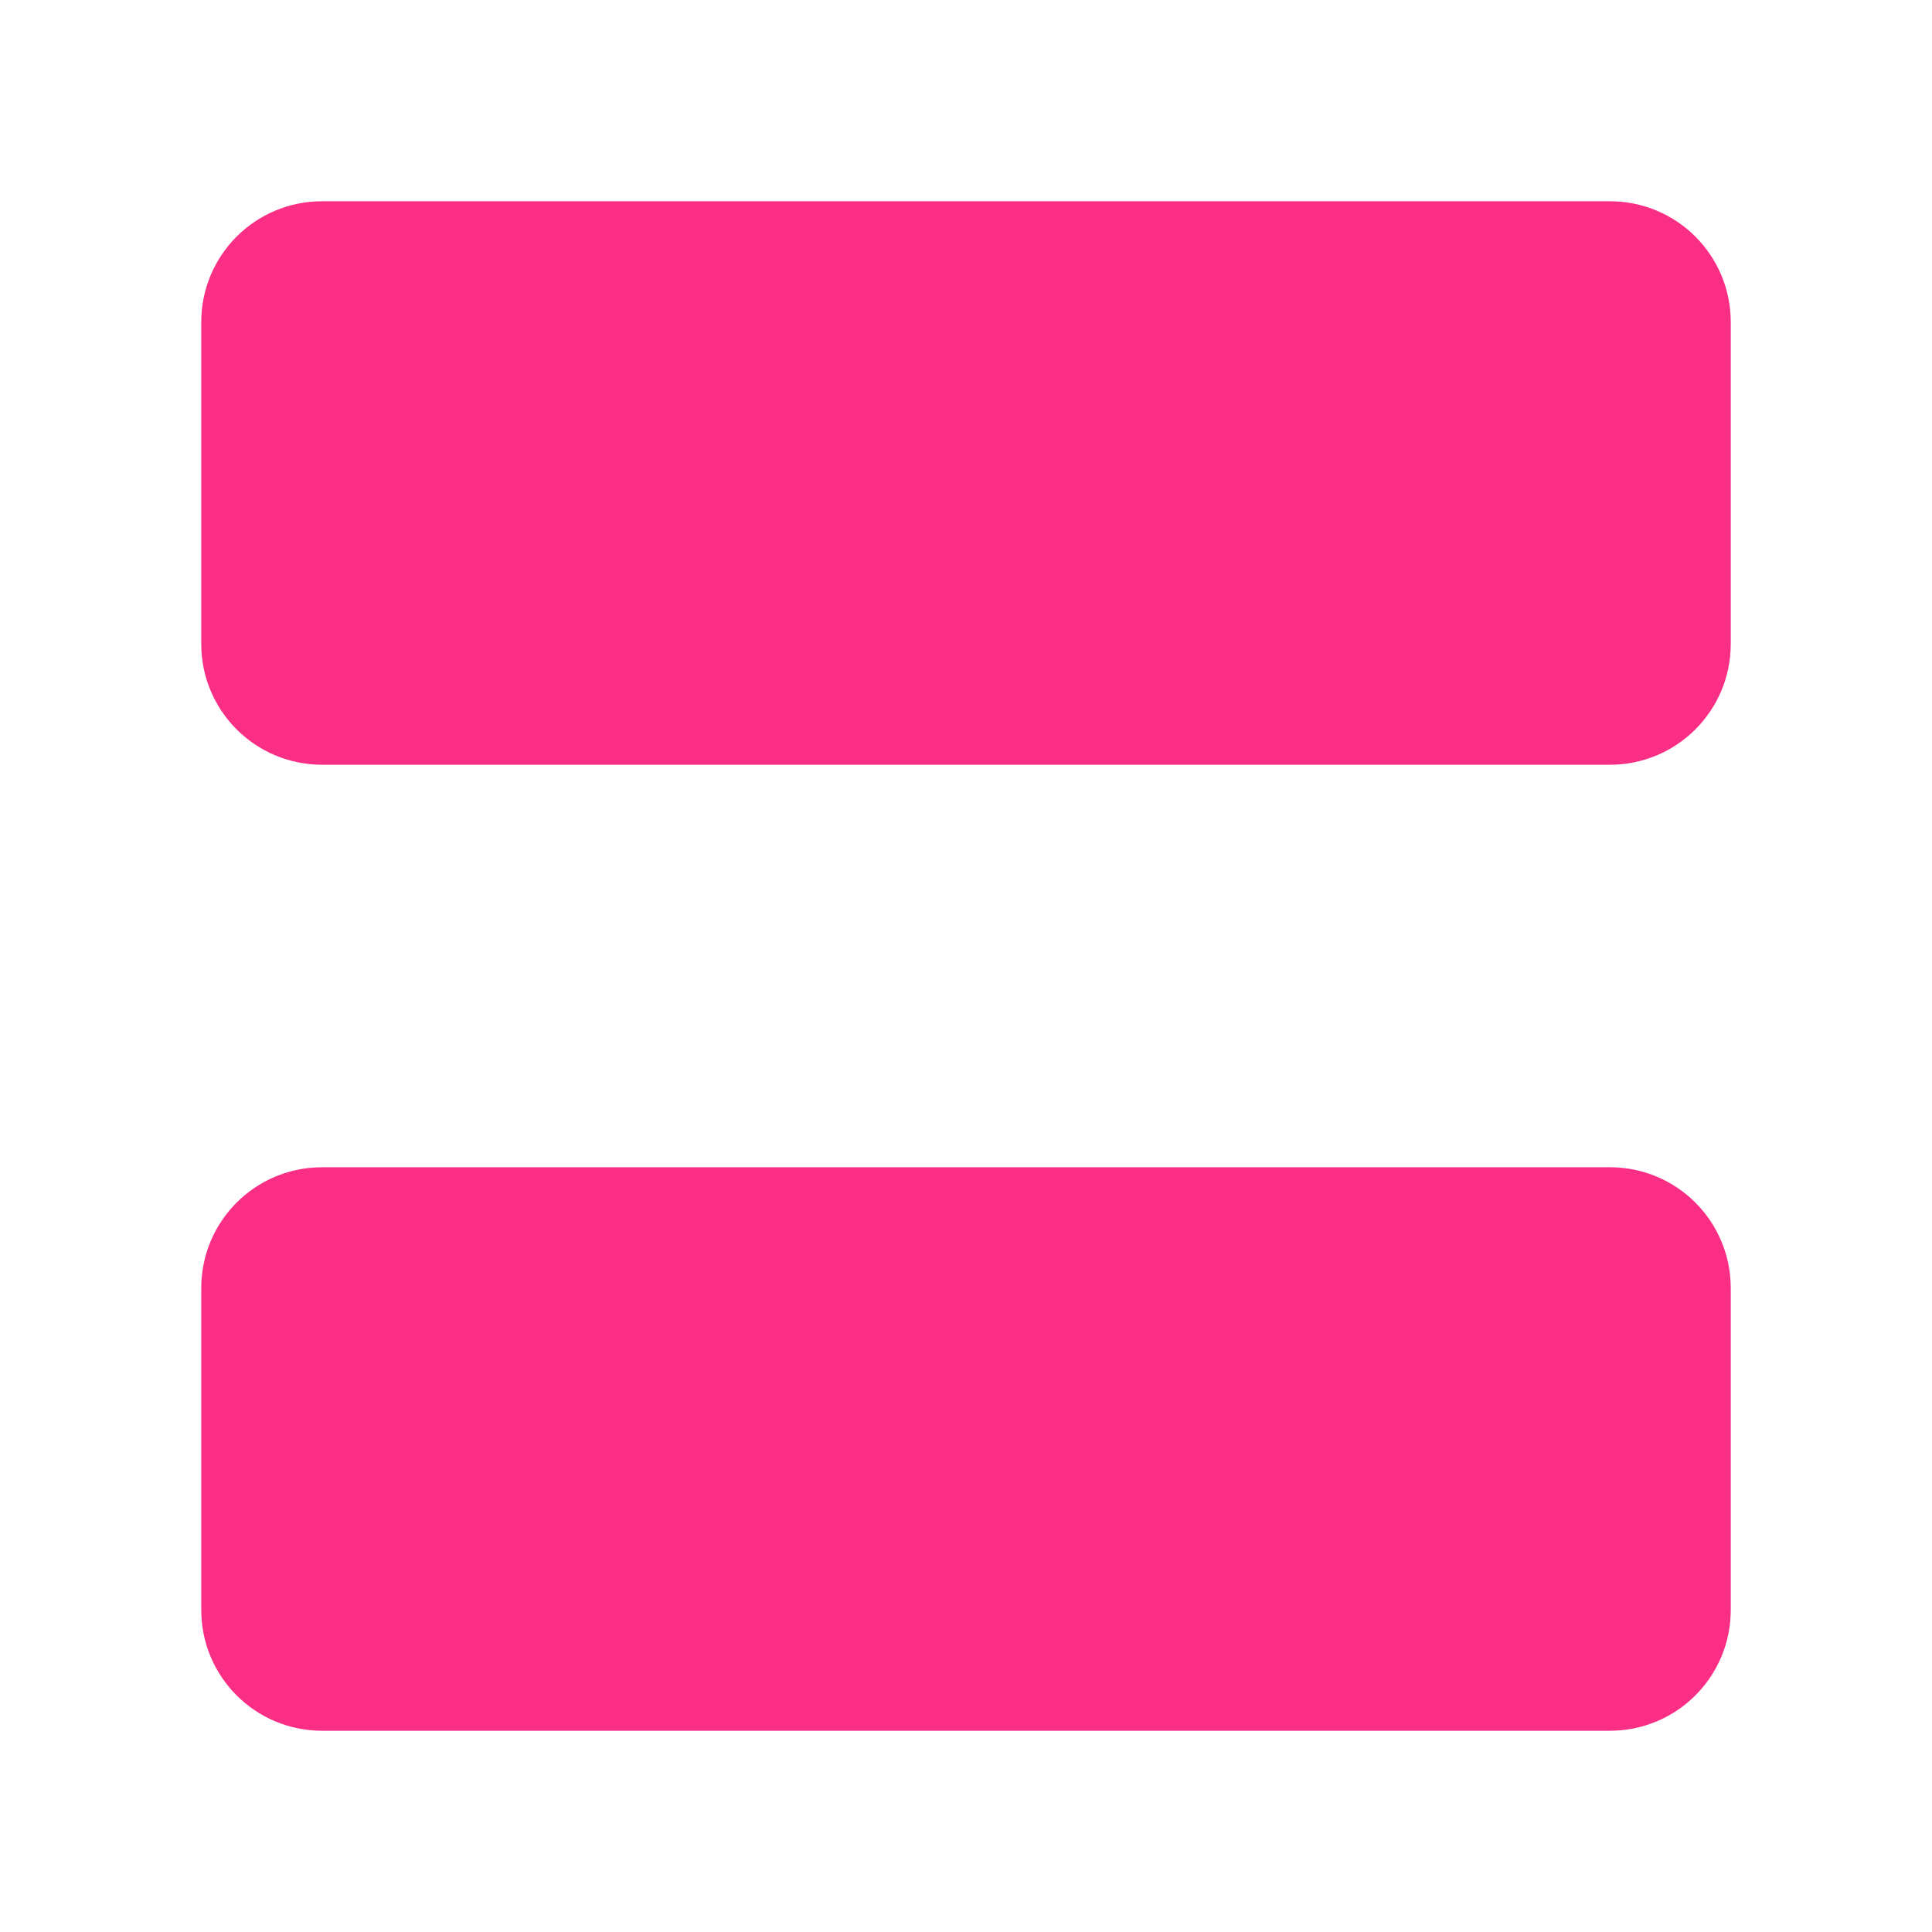
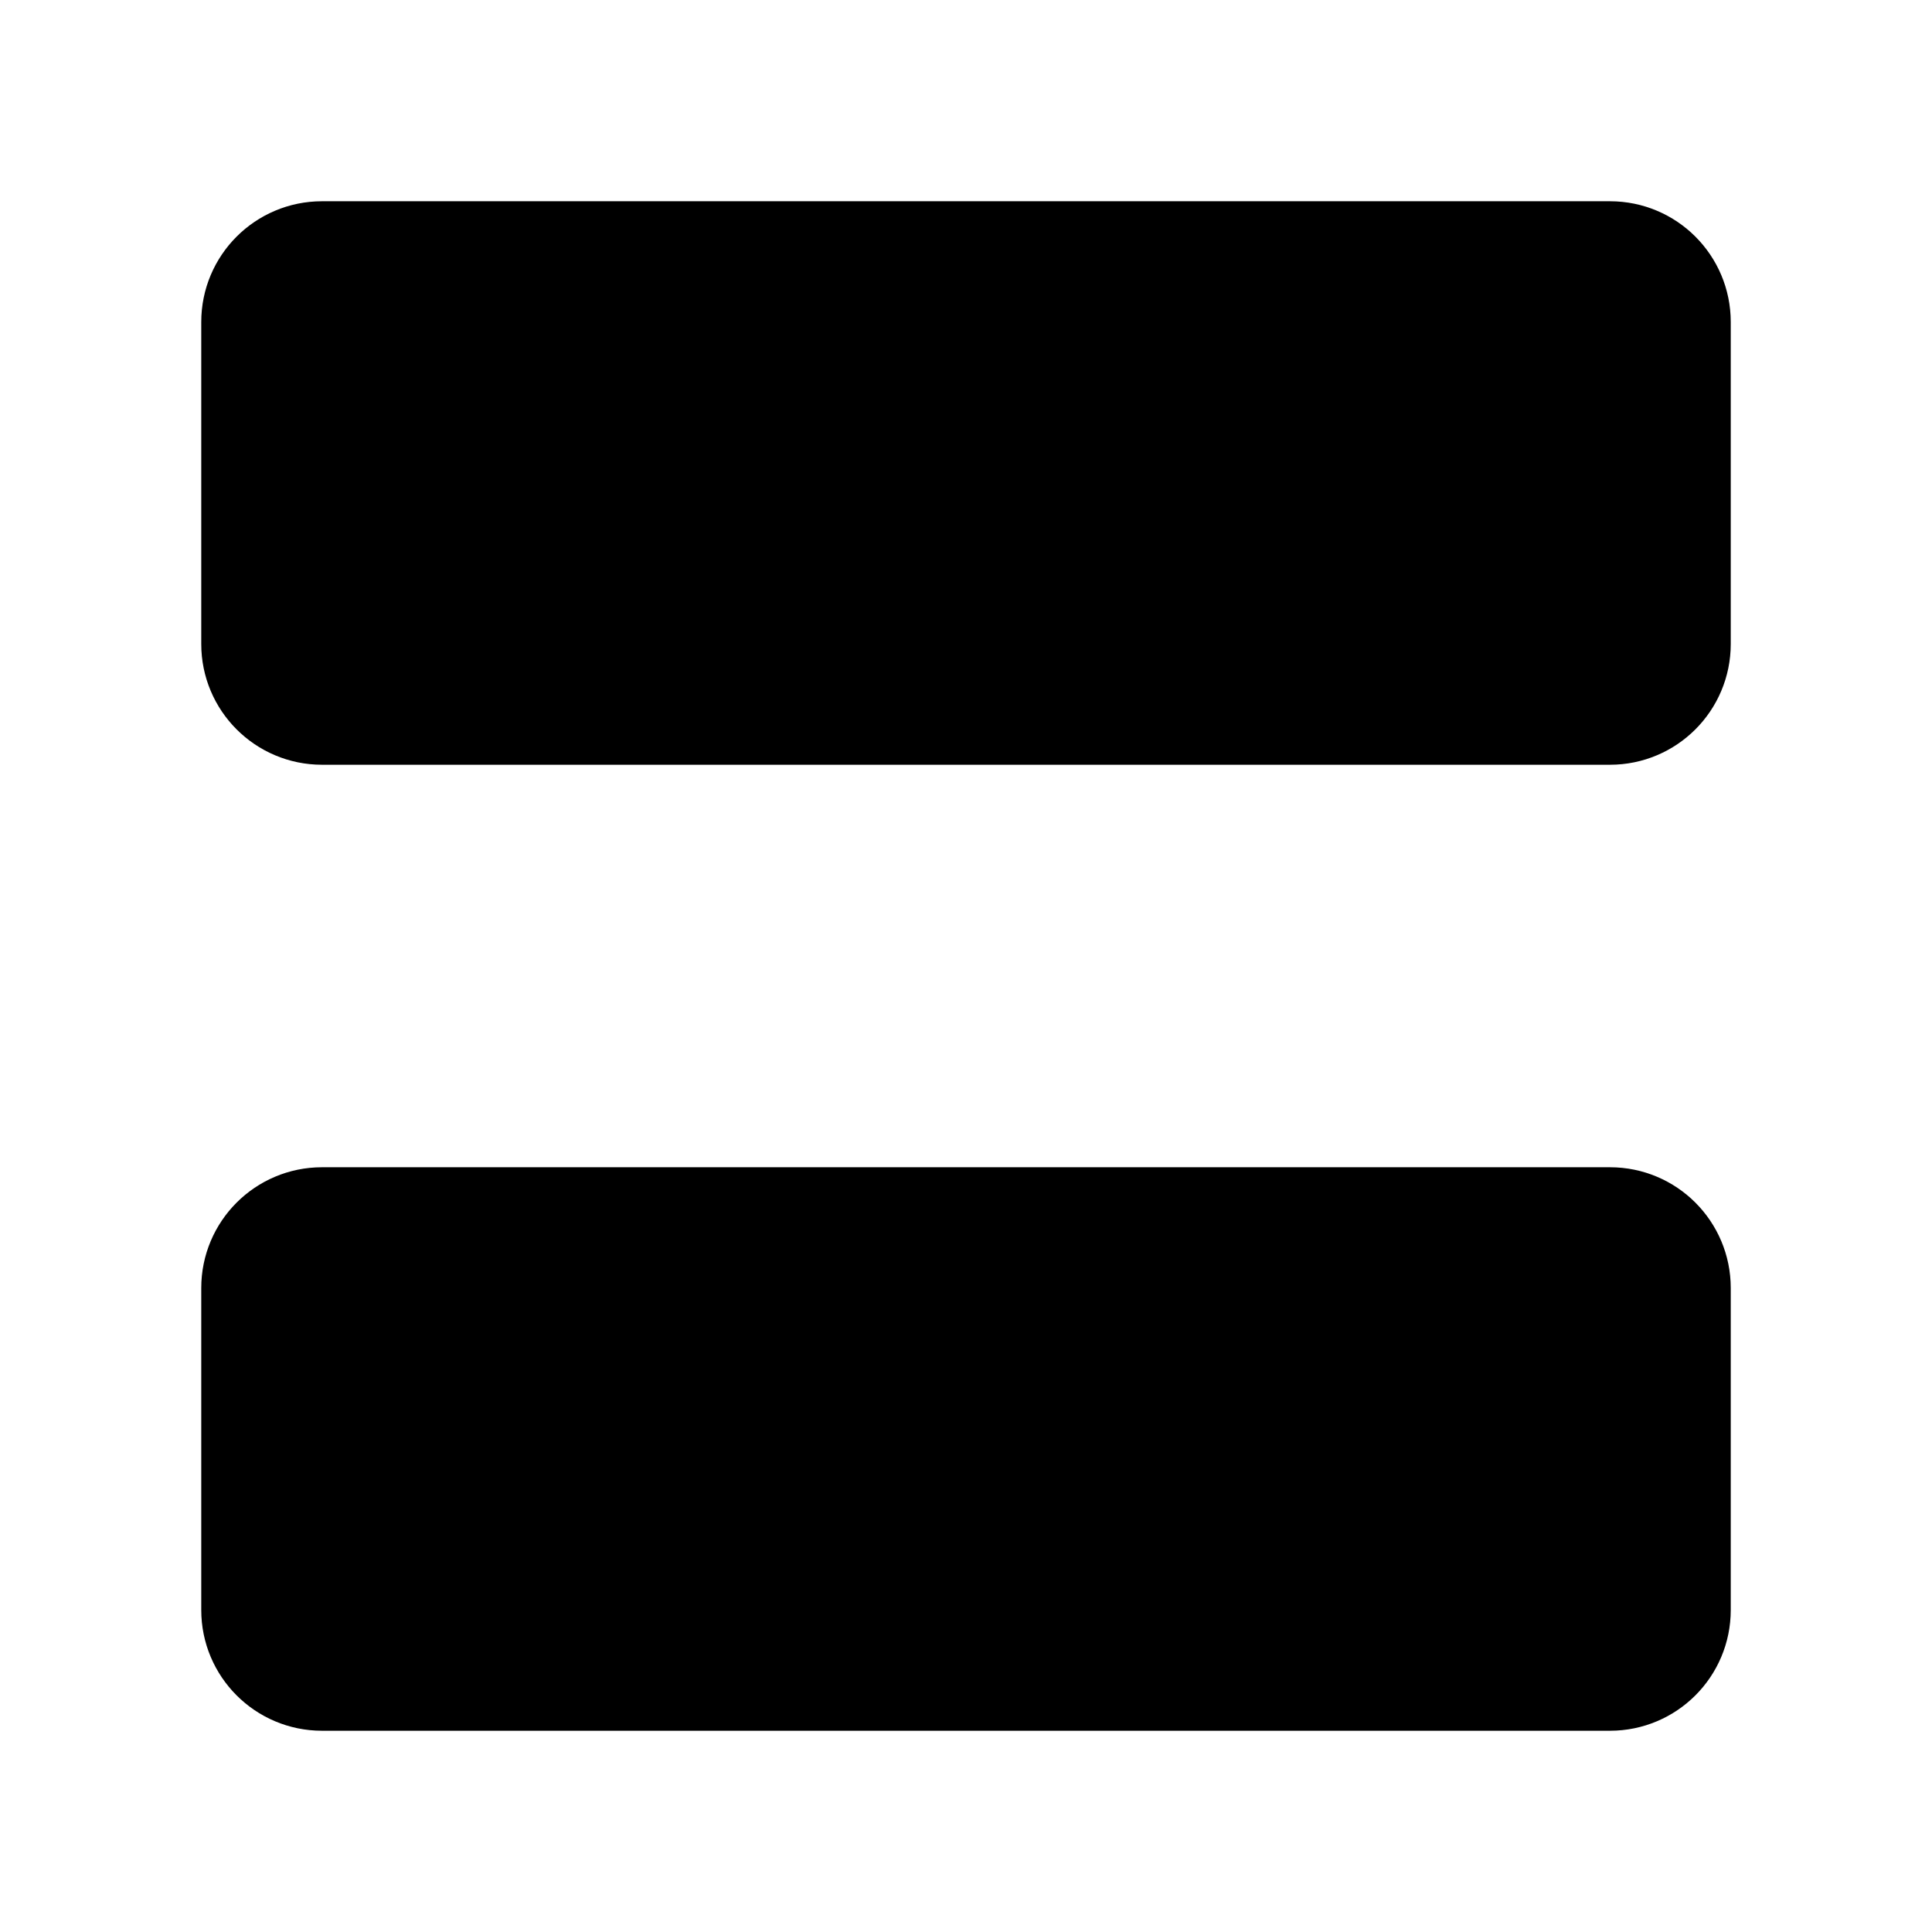
<svg xmlns="http://www.w3.org/2000/svg" width="24" height="24" viewBox="0 0 24 24" fill="none">
-   <rect x="3" y="3" width="18" height="6" rx="1" fill="#FB2E86" stroke="#FB2E86" />
-   <rect x="3" y="15" width="18" height="6" rx="1" fill="#FB2E86" stroke="#FB2E86" />
+   <rect x="3" y="3" width="18" height="6" rx="1" fill="currentColor" stroke="currentColor" />
+   <rect x="3" y="15" width="18" height="6" rx="1" fill="currentColor" stroke="currentColor" />
</svg>
